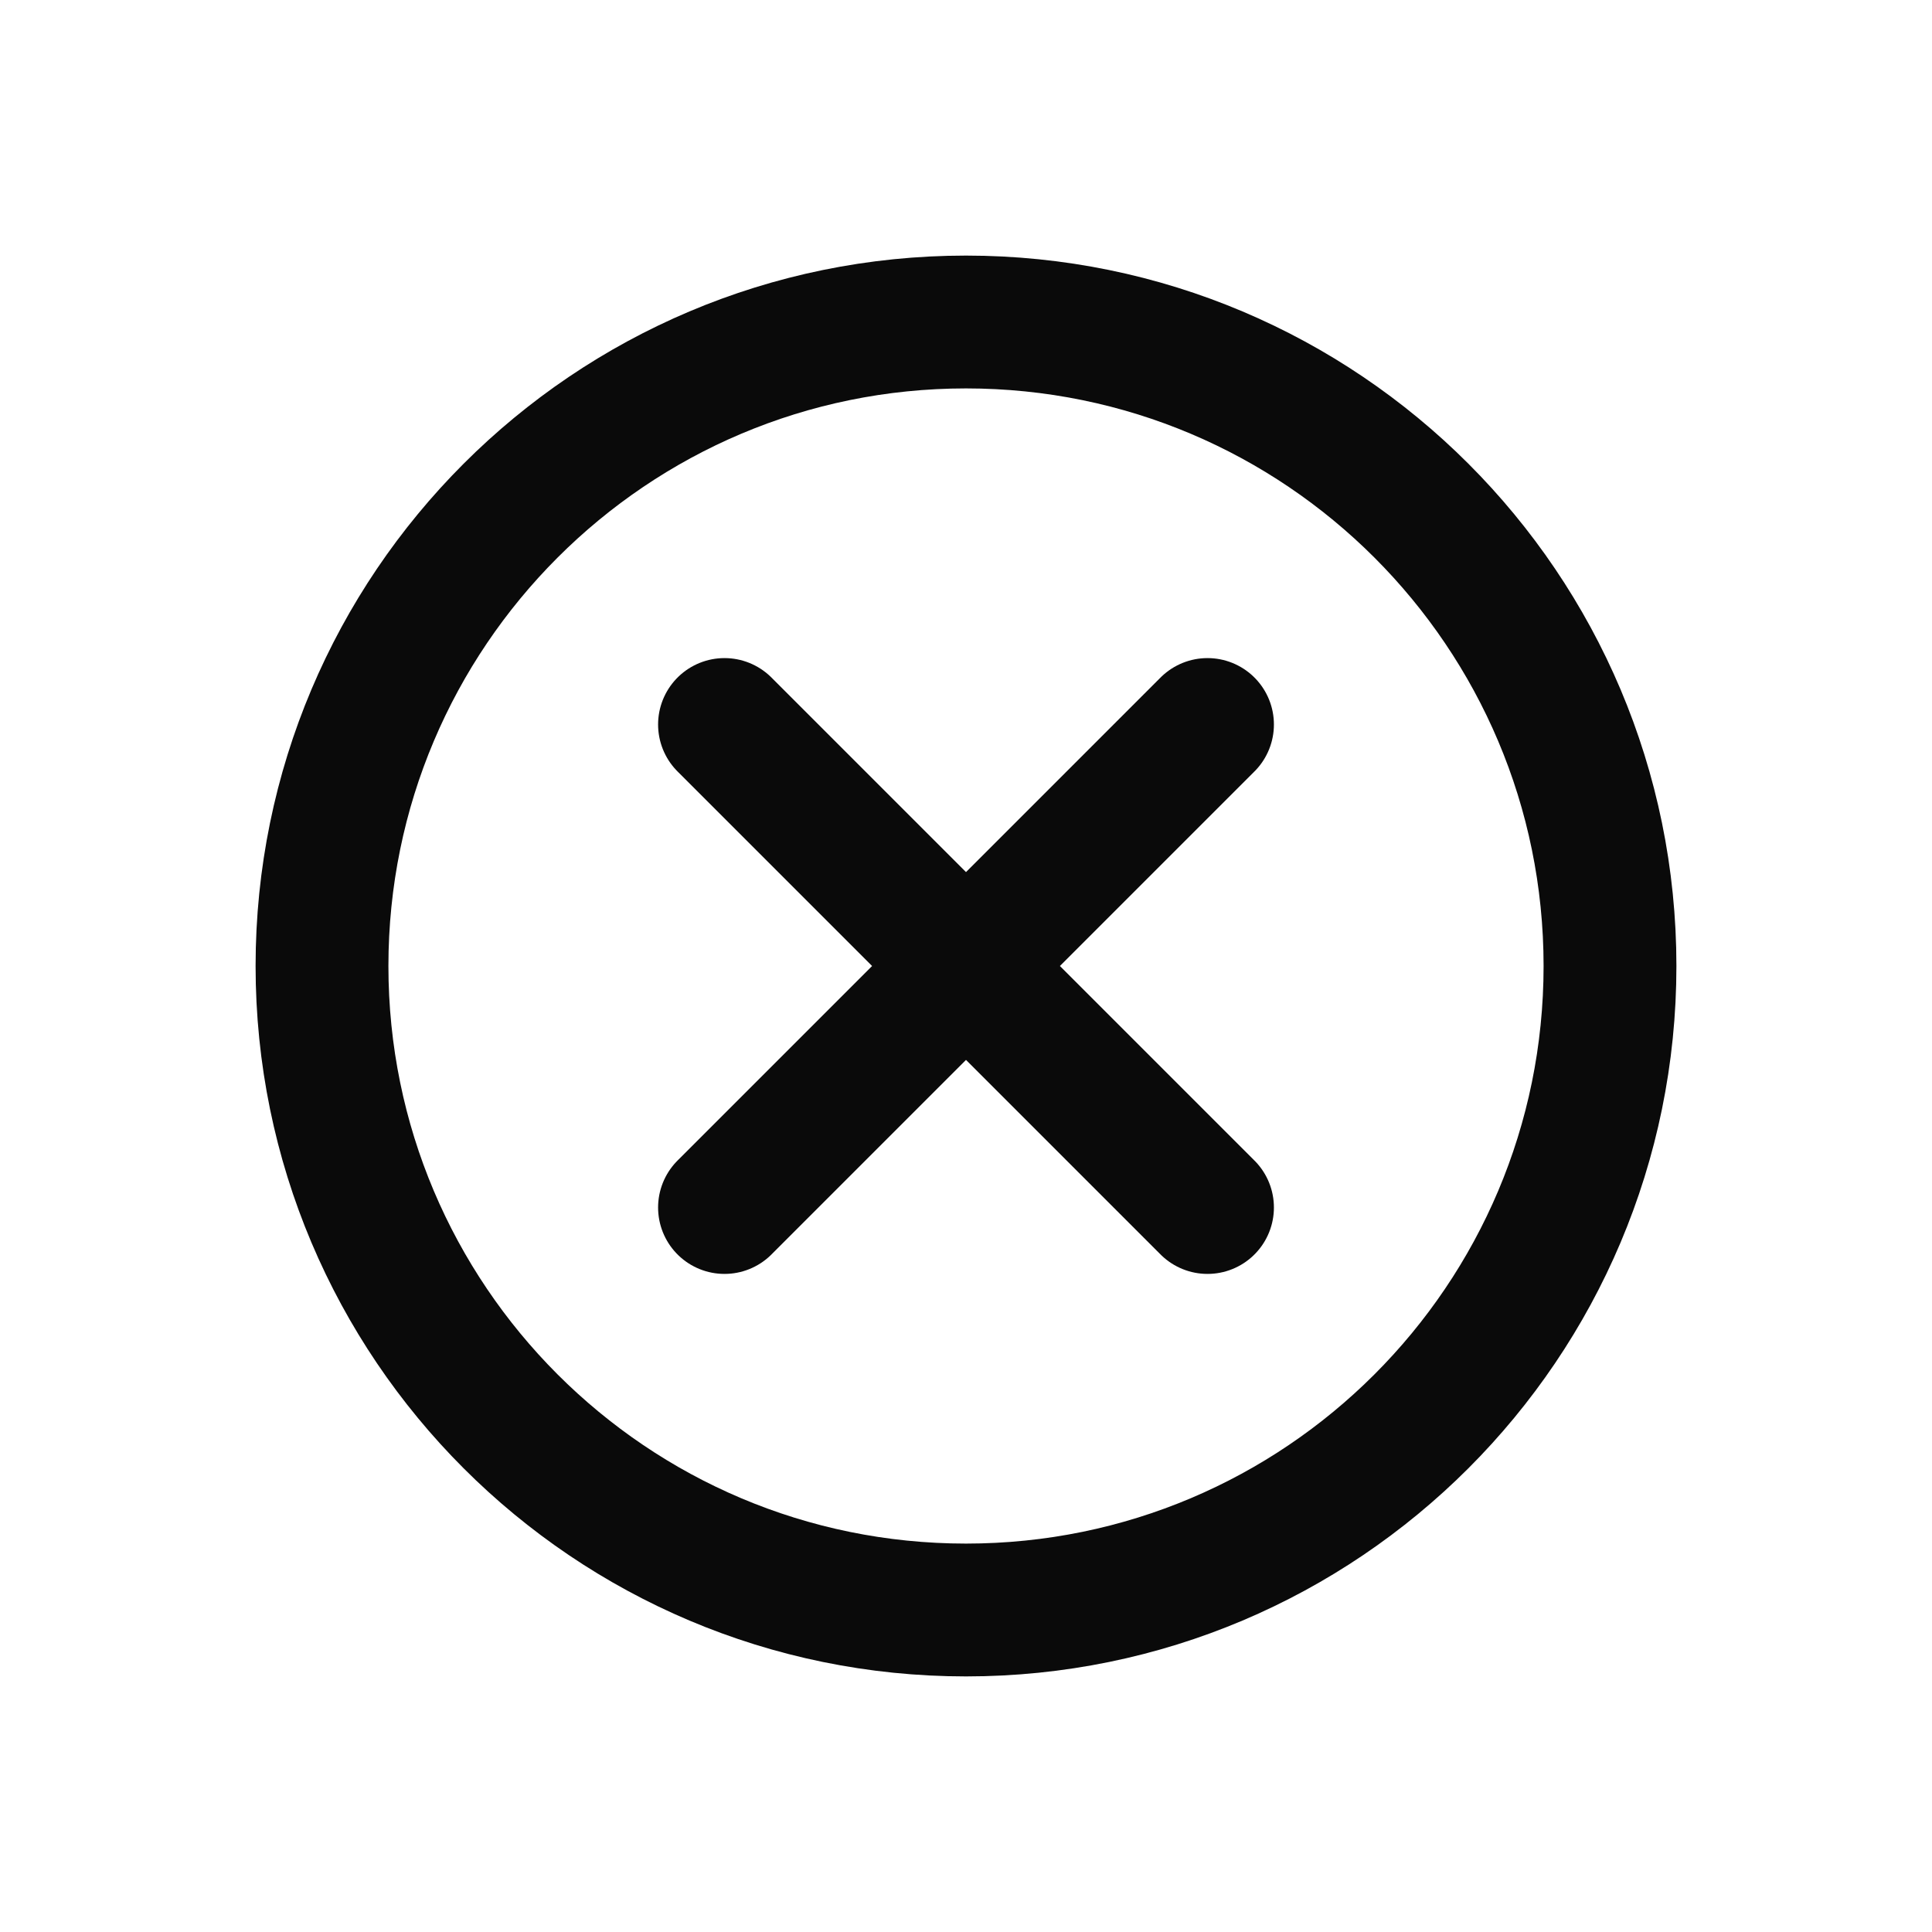
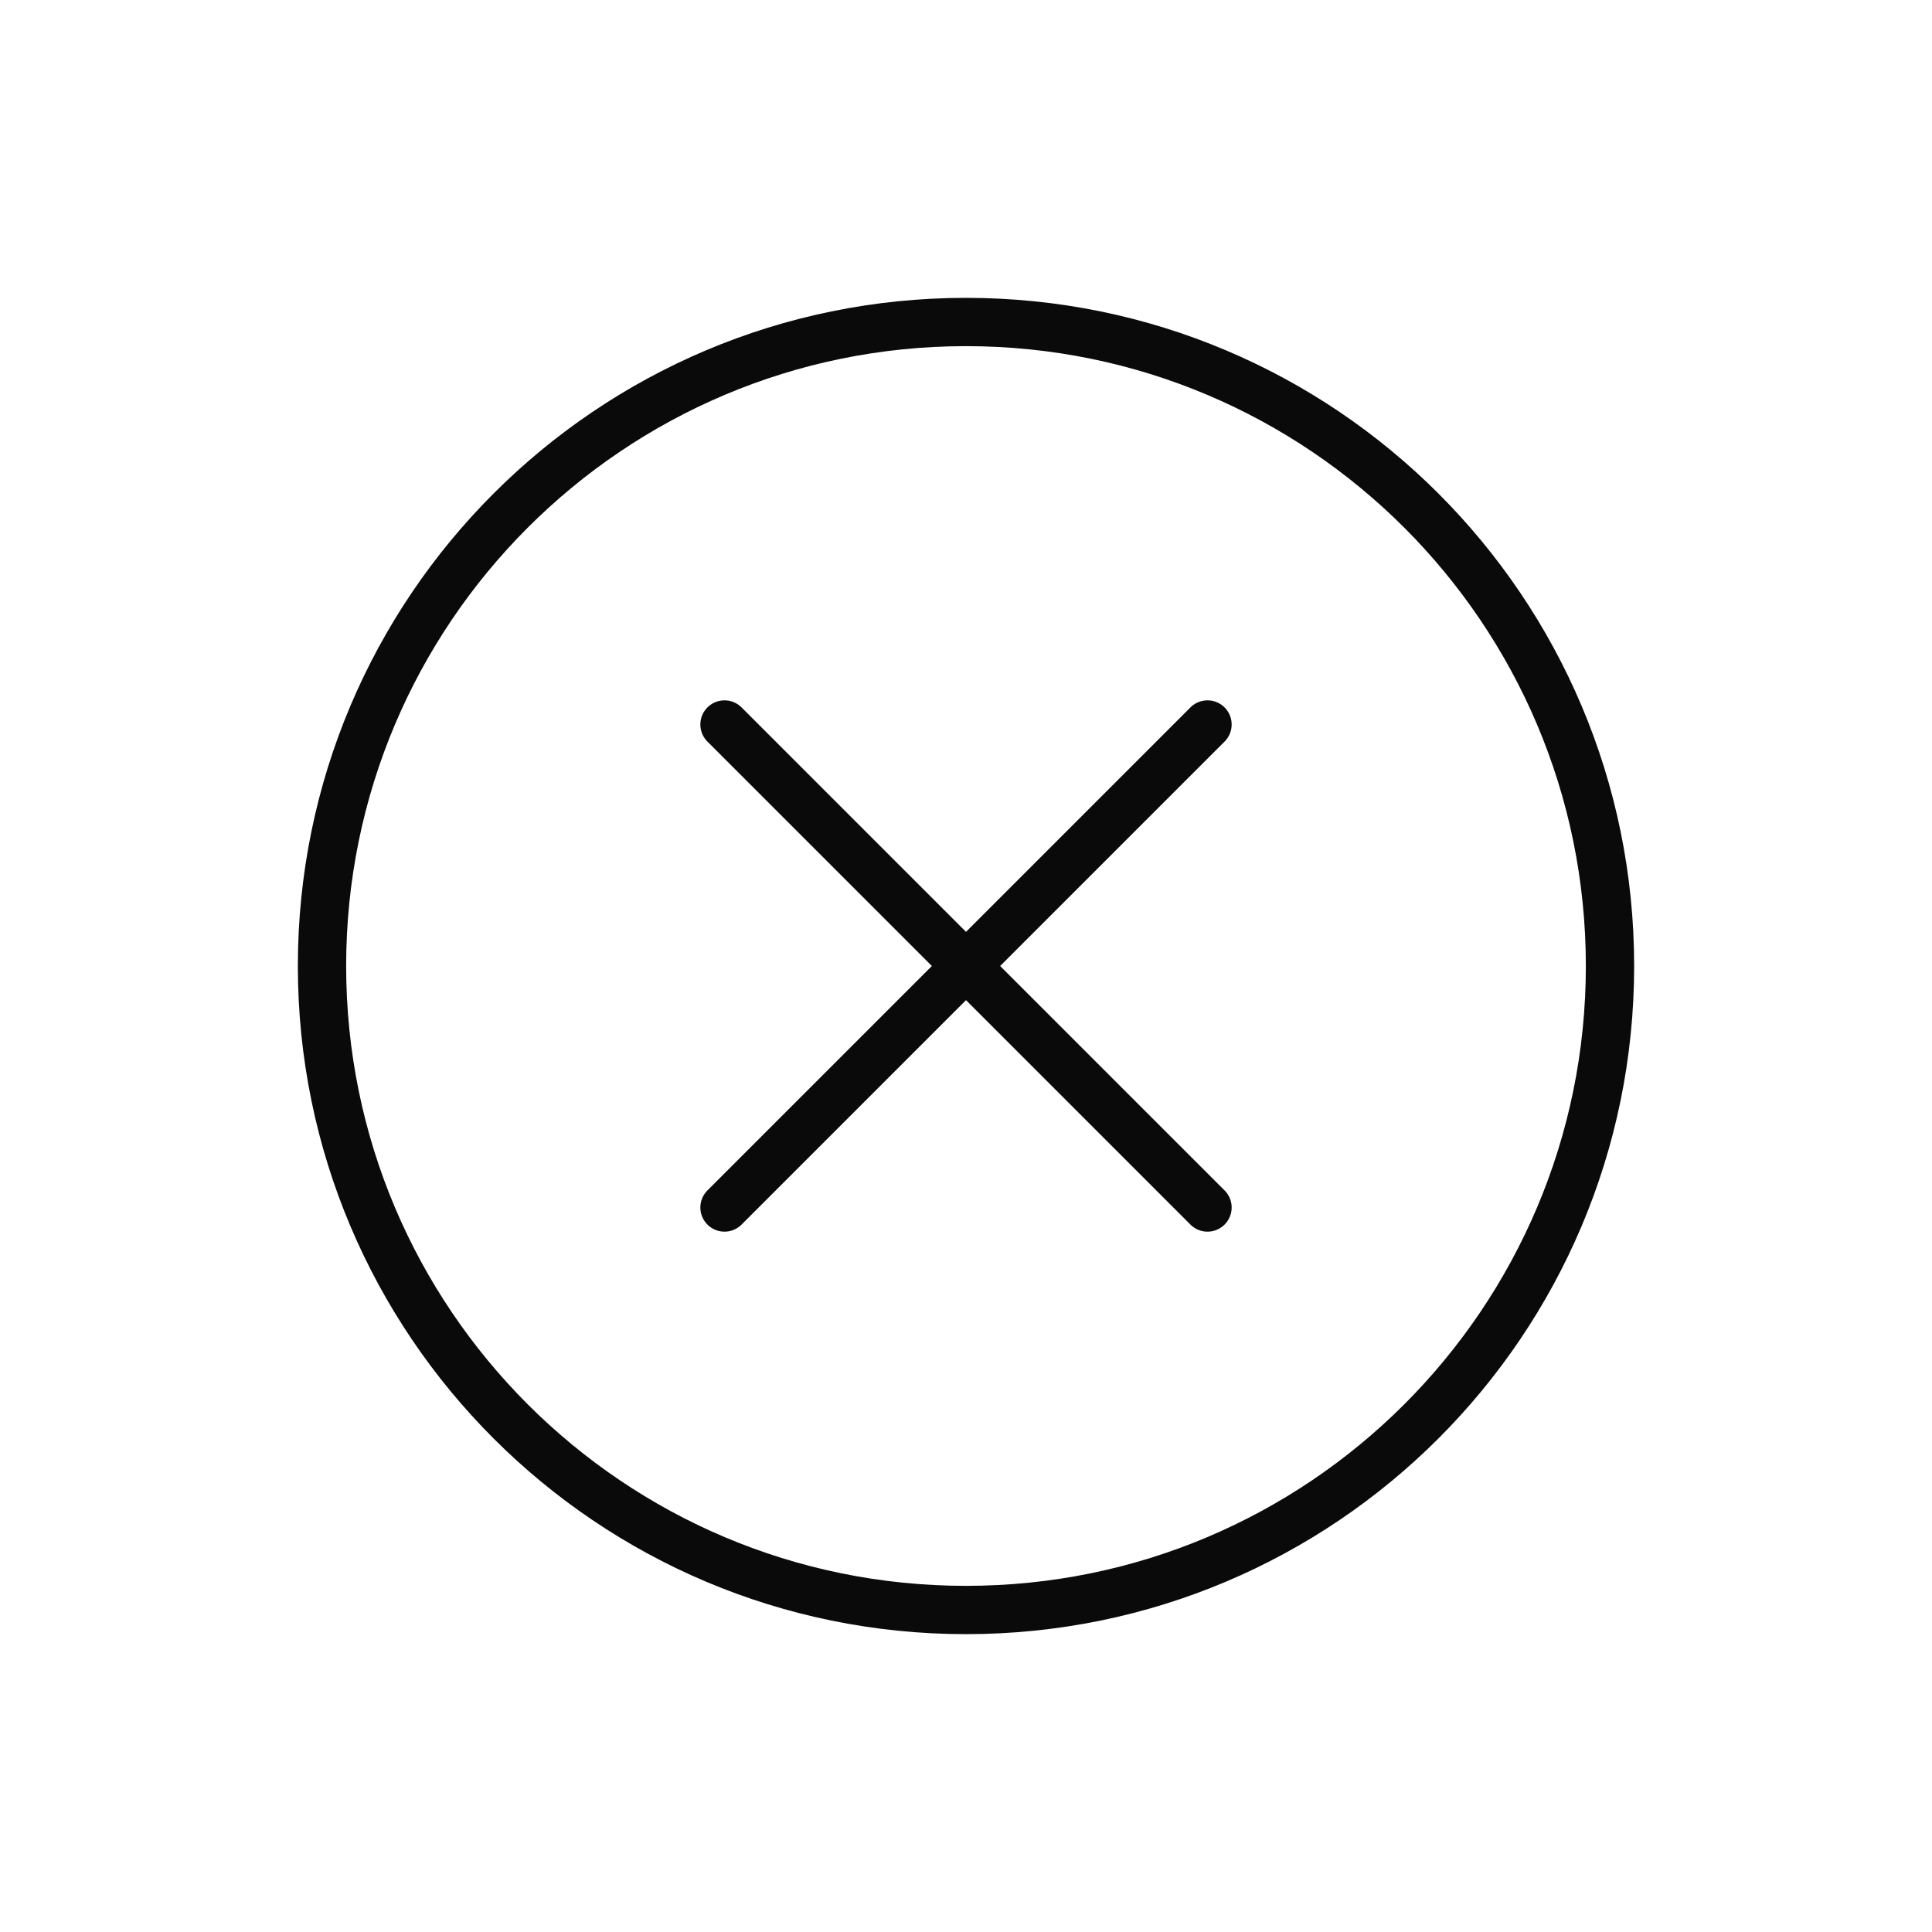
- <svg xmlns="http://www.w3.org/2000/svg" viewBox="0 0 24 24" fill="none" stroke="#0A0A0A" stroke-width="1.65" stroke-linecap="round" stroke-linejoin="round">
+ <svg xmlns="http://www.w3.org/2000/svg" viewBox="0 0 24 24" fill="none" stroke="#0A0A0A" stroke-width="0.6" stroke-linecap="round" stroke-linejoin="round">
  <circle cx="12" cy="12" r="8" />
  <path d="m9 9 6 6M15 9l-6 6" />
</svg>
